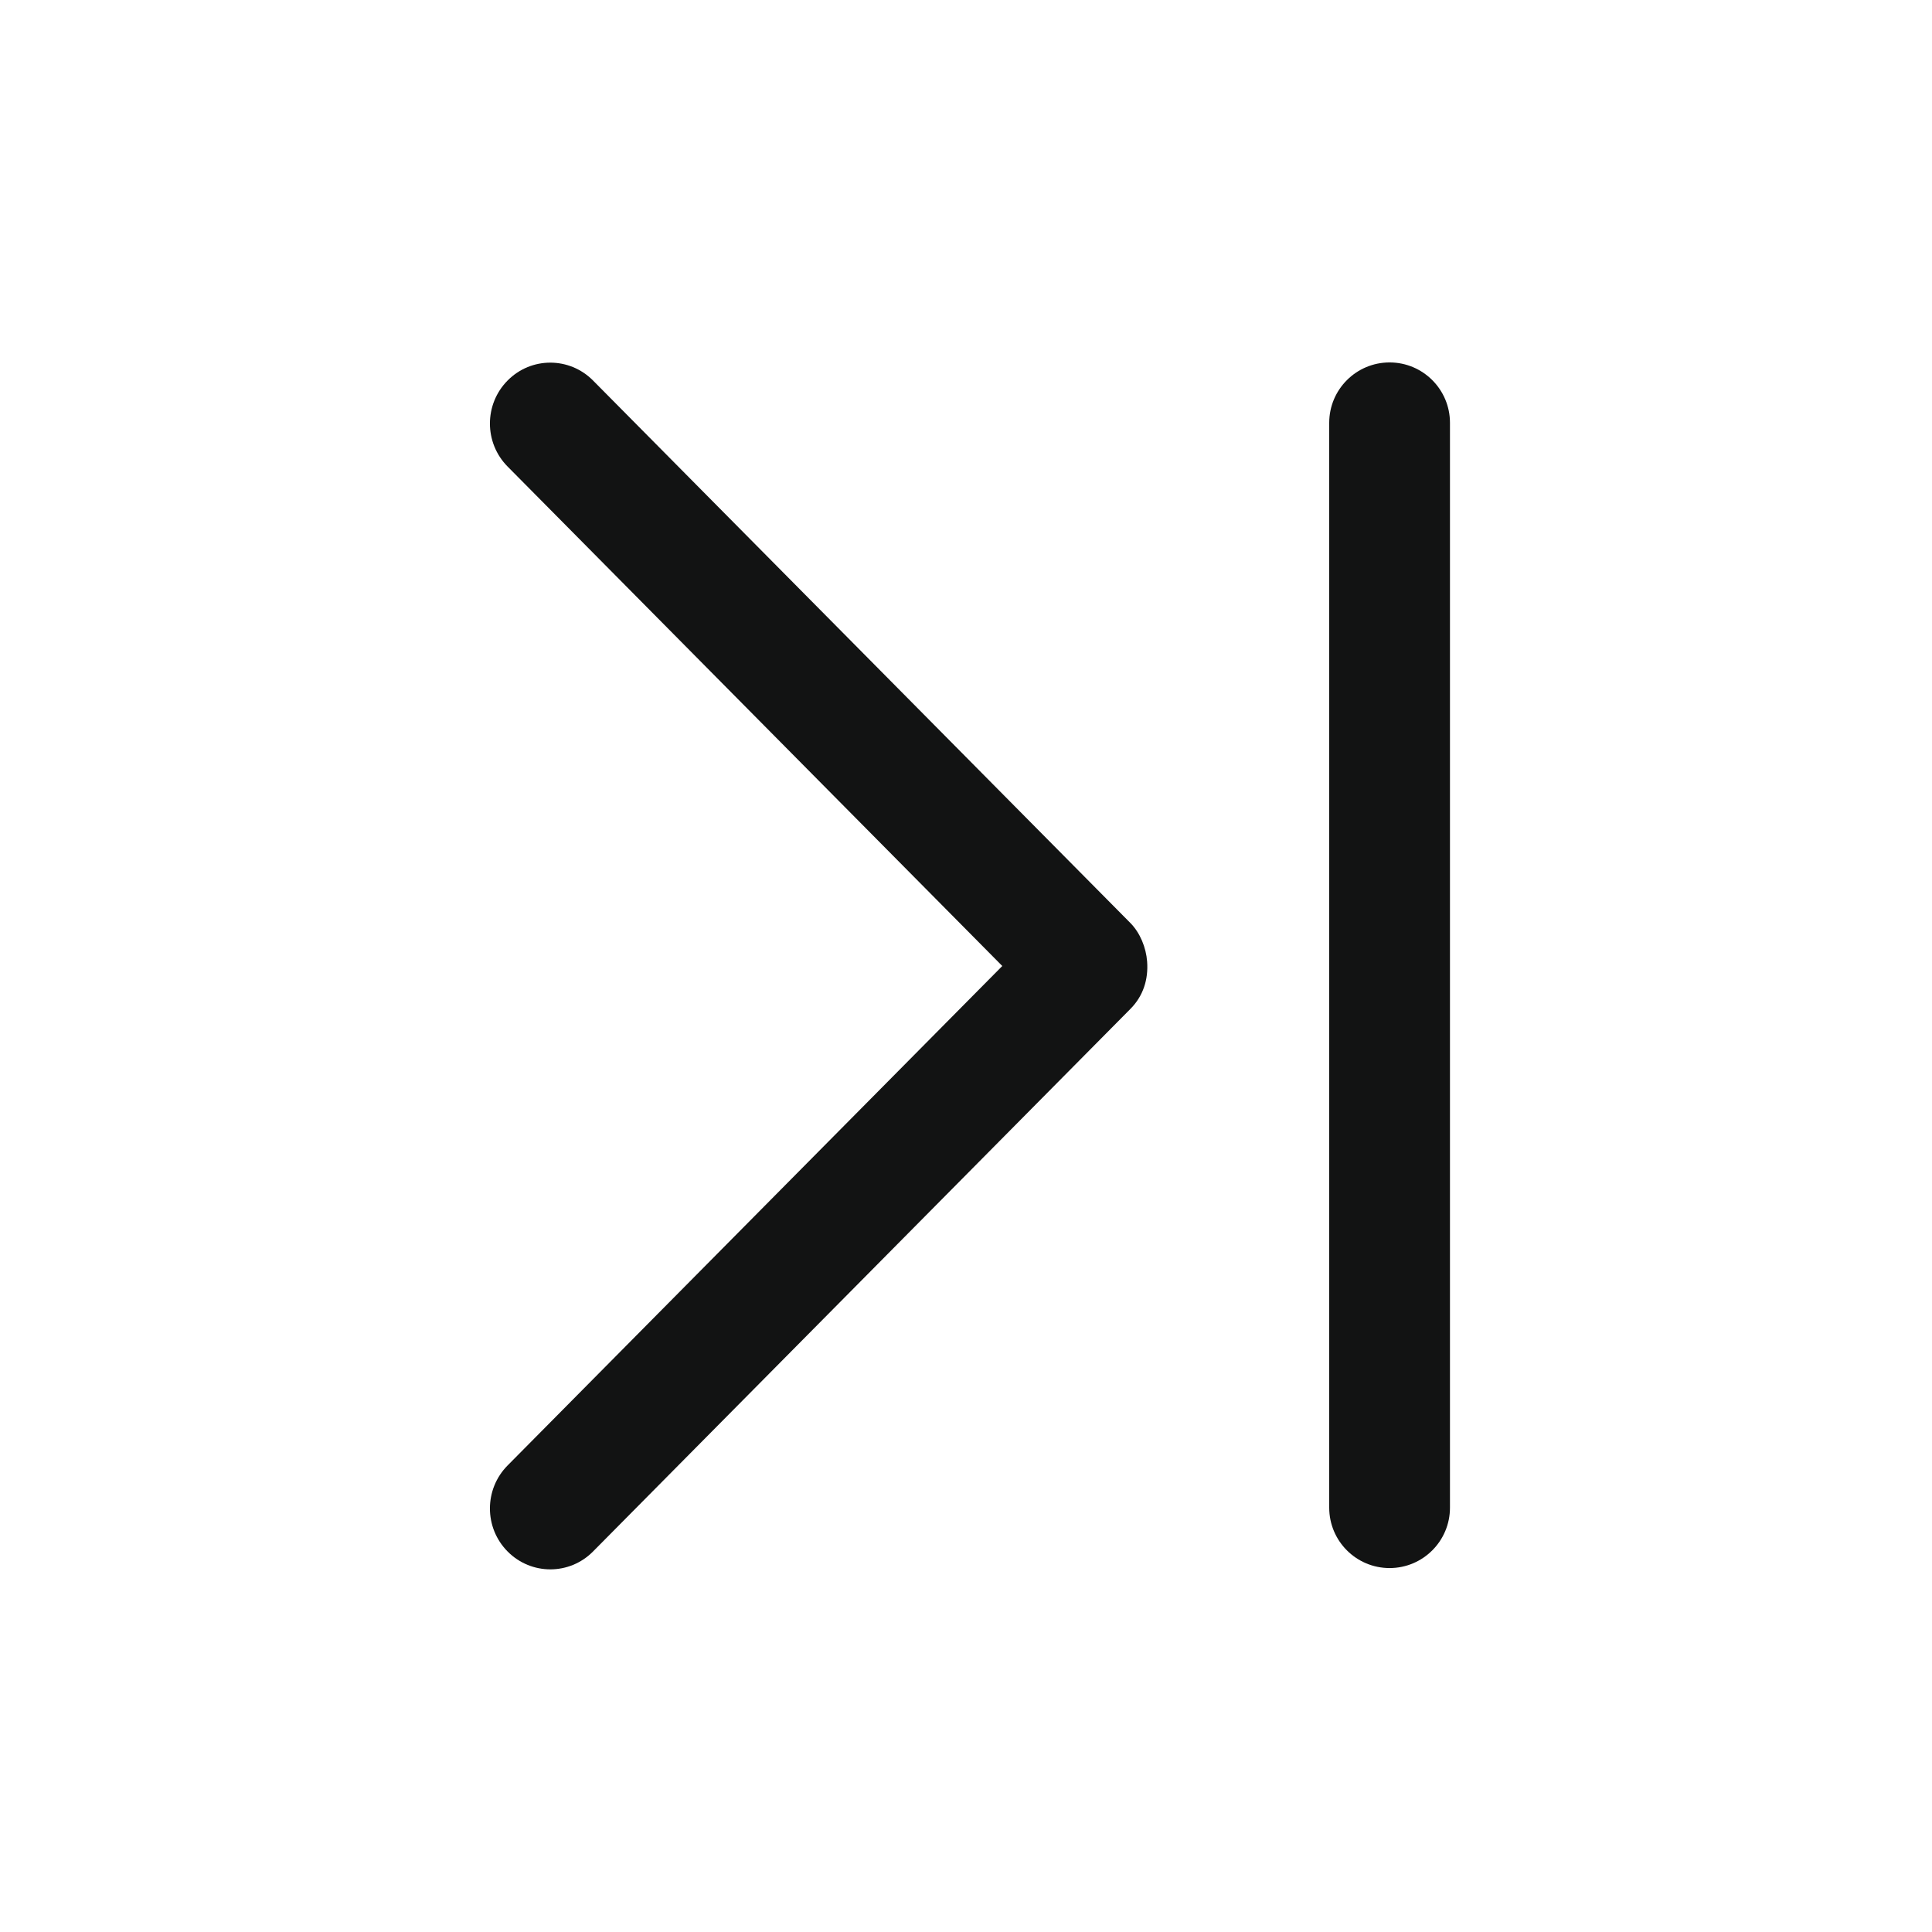
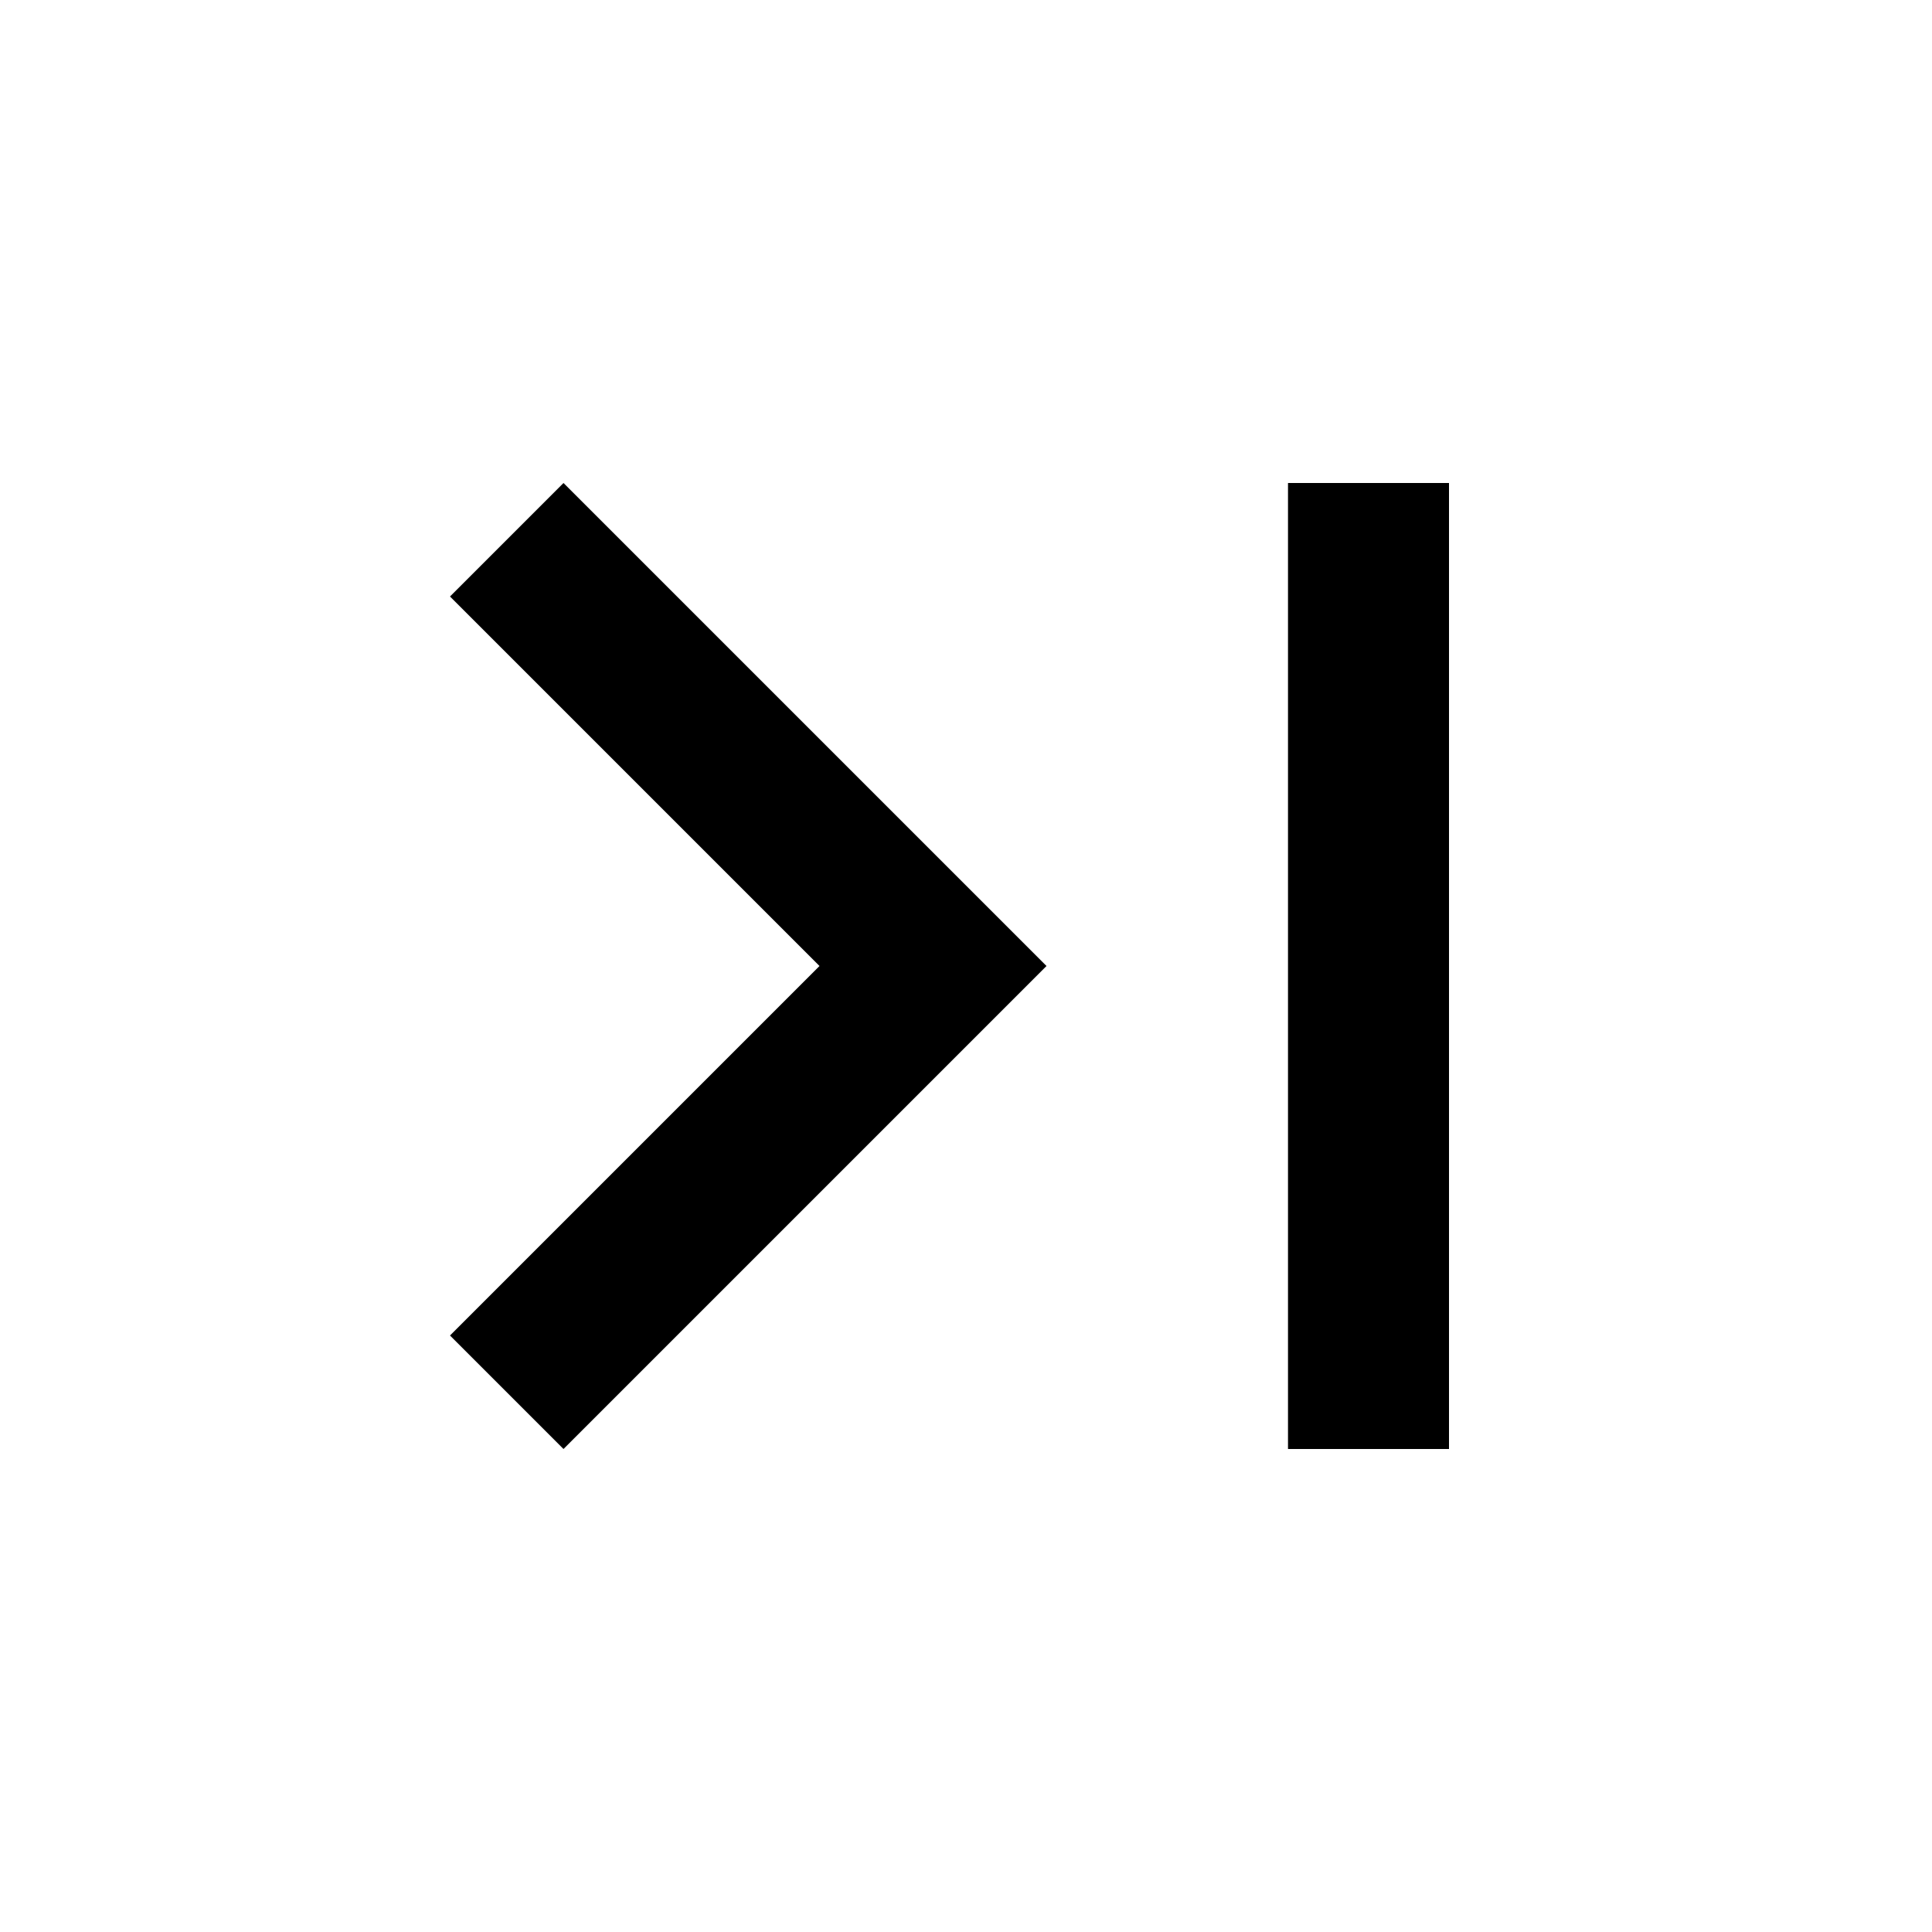
- <svg xmlns="http://www.w3.org/2000/svg" enable-background="new 0 0 32 32" height="32px" id="Слой_1" version="1.1" viewBox="0 0 32 32" width="32px" xml:space="preserve">
-   <g id="Last_Page">
-     <path d="M9.822,6.302c-0.391-0.394-1.024-0.394-1.414,0c-0.391,0.394-0.391,1.032,0,1.426L16.601,16l-8.193,8.272   c-0.391,0.394-0.391,1.032,0,1.426s1.024,0.394,1.414,0l8.899-8.985c0.215-0.215,0.301-0.492,0.279-0.787   c-0.017-0.229-0.115-0.475-0.279-0.64L9.822,6.302z" fill="#121313" />
-     <path d="M23.016,6.003c-0.552,0-1,0.448-1,1v17.969c0,0.552,0.448,1,1,1s1-0.448,1-1V7.003   C24.016,6.451,23.568,6.003,23.016,6.003z" fill="#121313" />
-   </g>
-   <g />
-   <g />
-   <g />
-   <g />
-   <g />
-   <g />
+ <svg xmlns="http://www.w3.org/2000/svg" width="24" height="24" viewBox="0 0 24 24">
+   <path fill="none" d="M0 0h24v24H0V0z" opacity=".87" />
+   <path d="M5.59 7.41L10.18 12l-4.59 4.59L7 18l6-6-6-6-1.41 1.41zM16 6h2v12h-2V6z" />
</svg>
